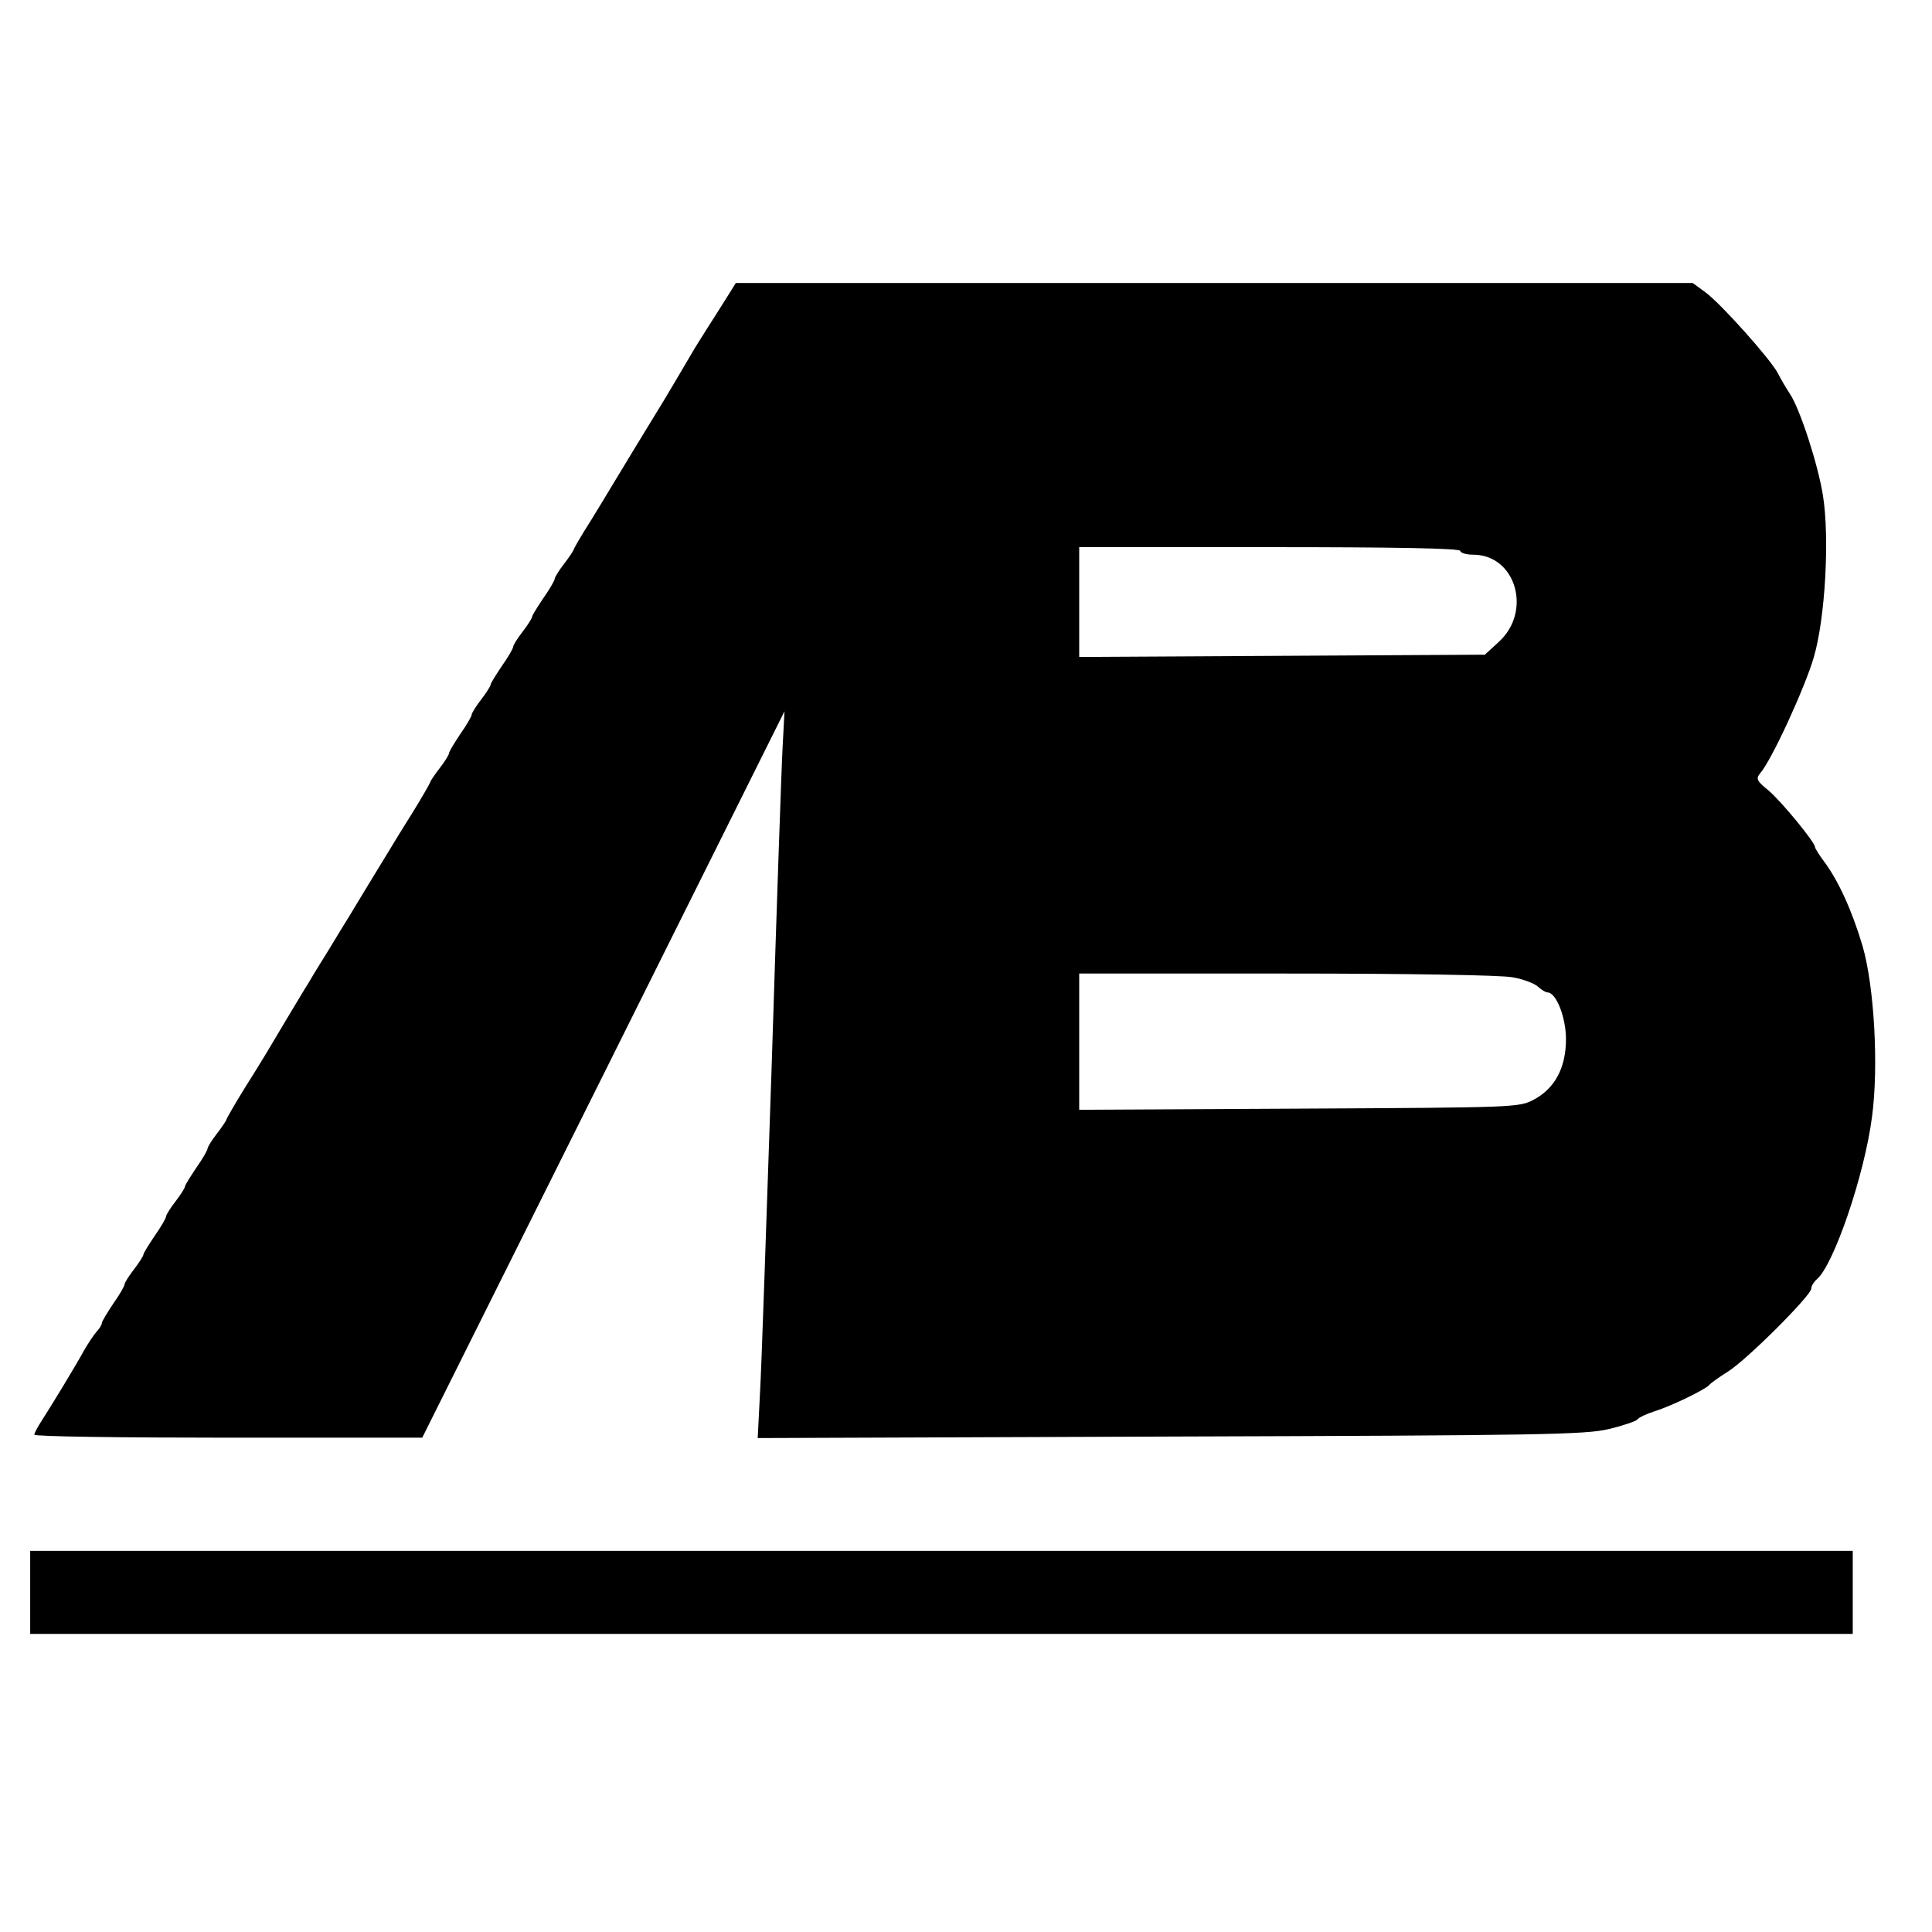
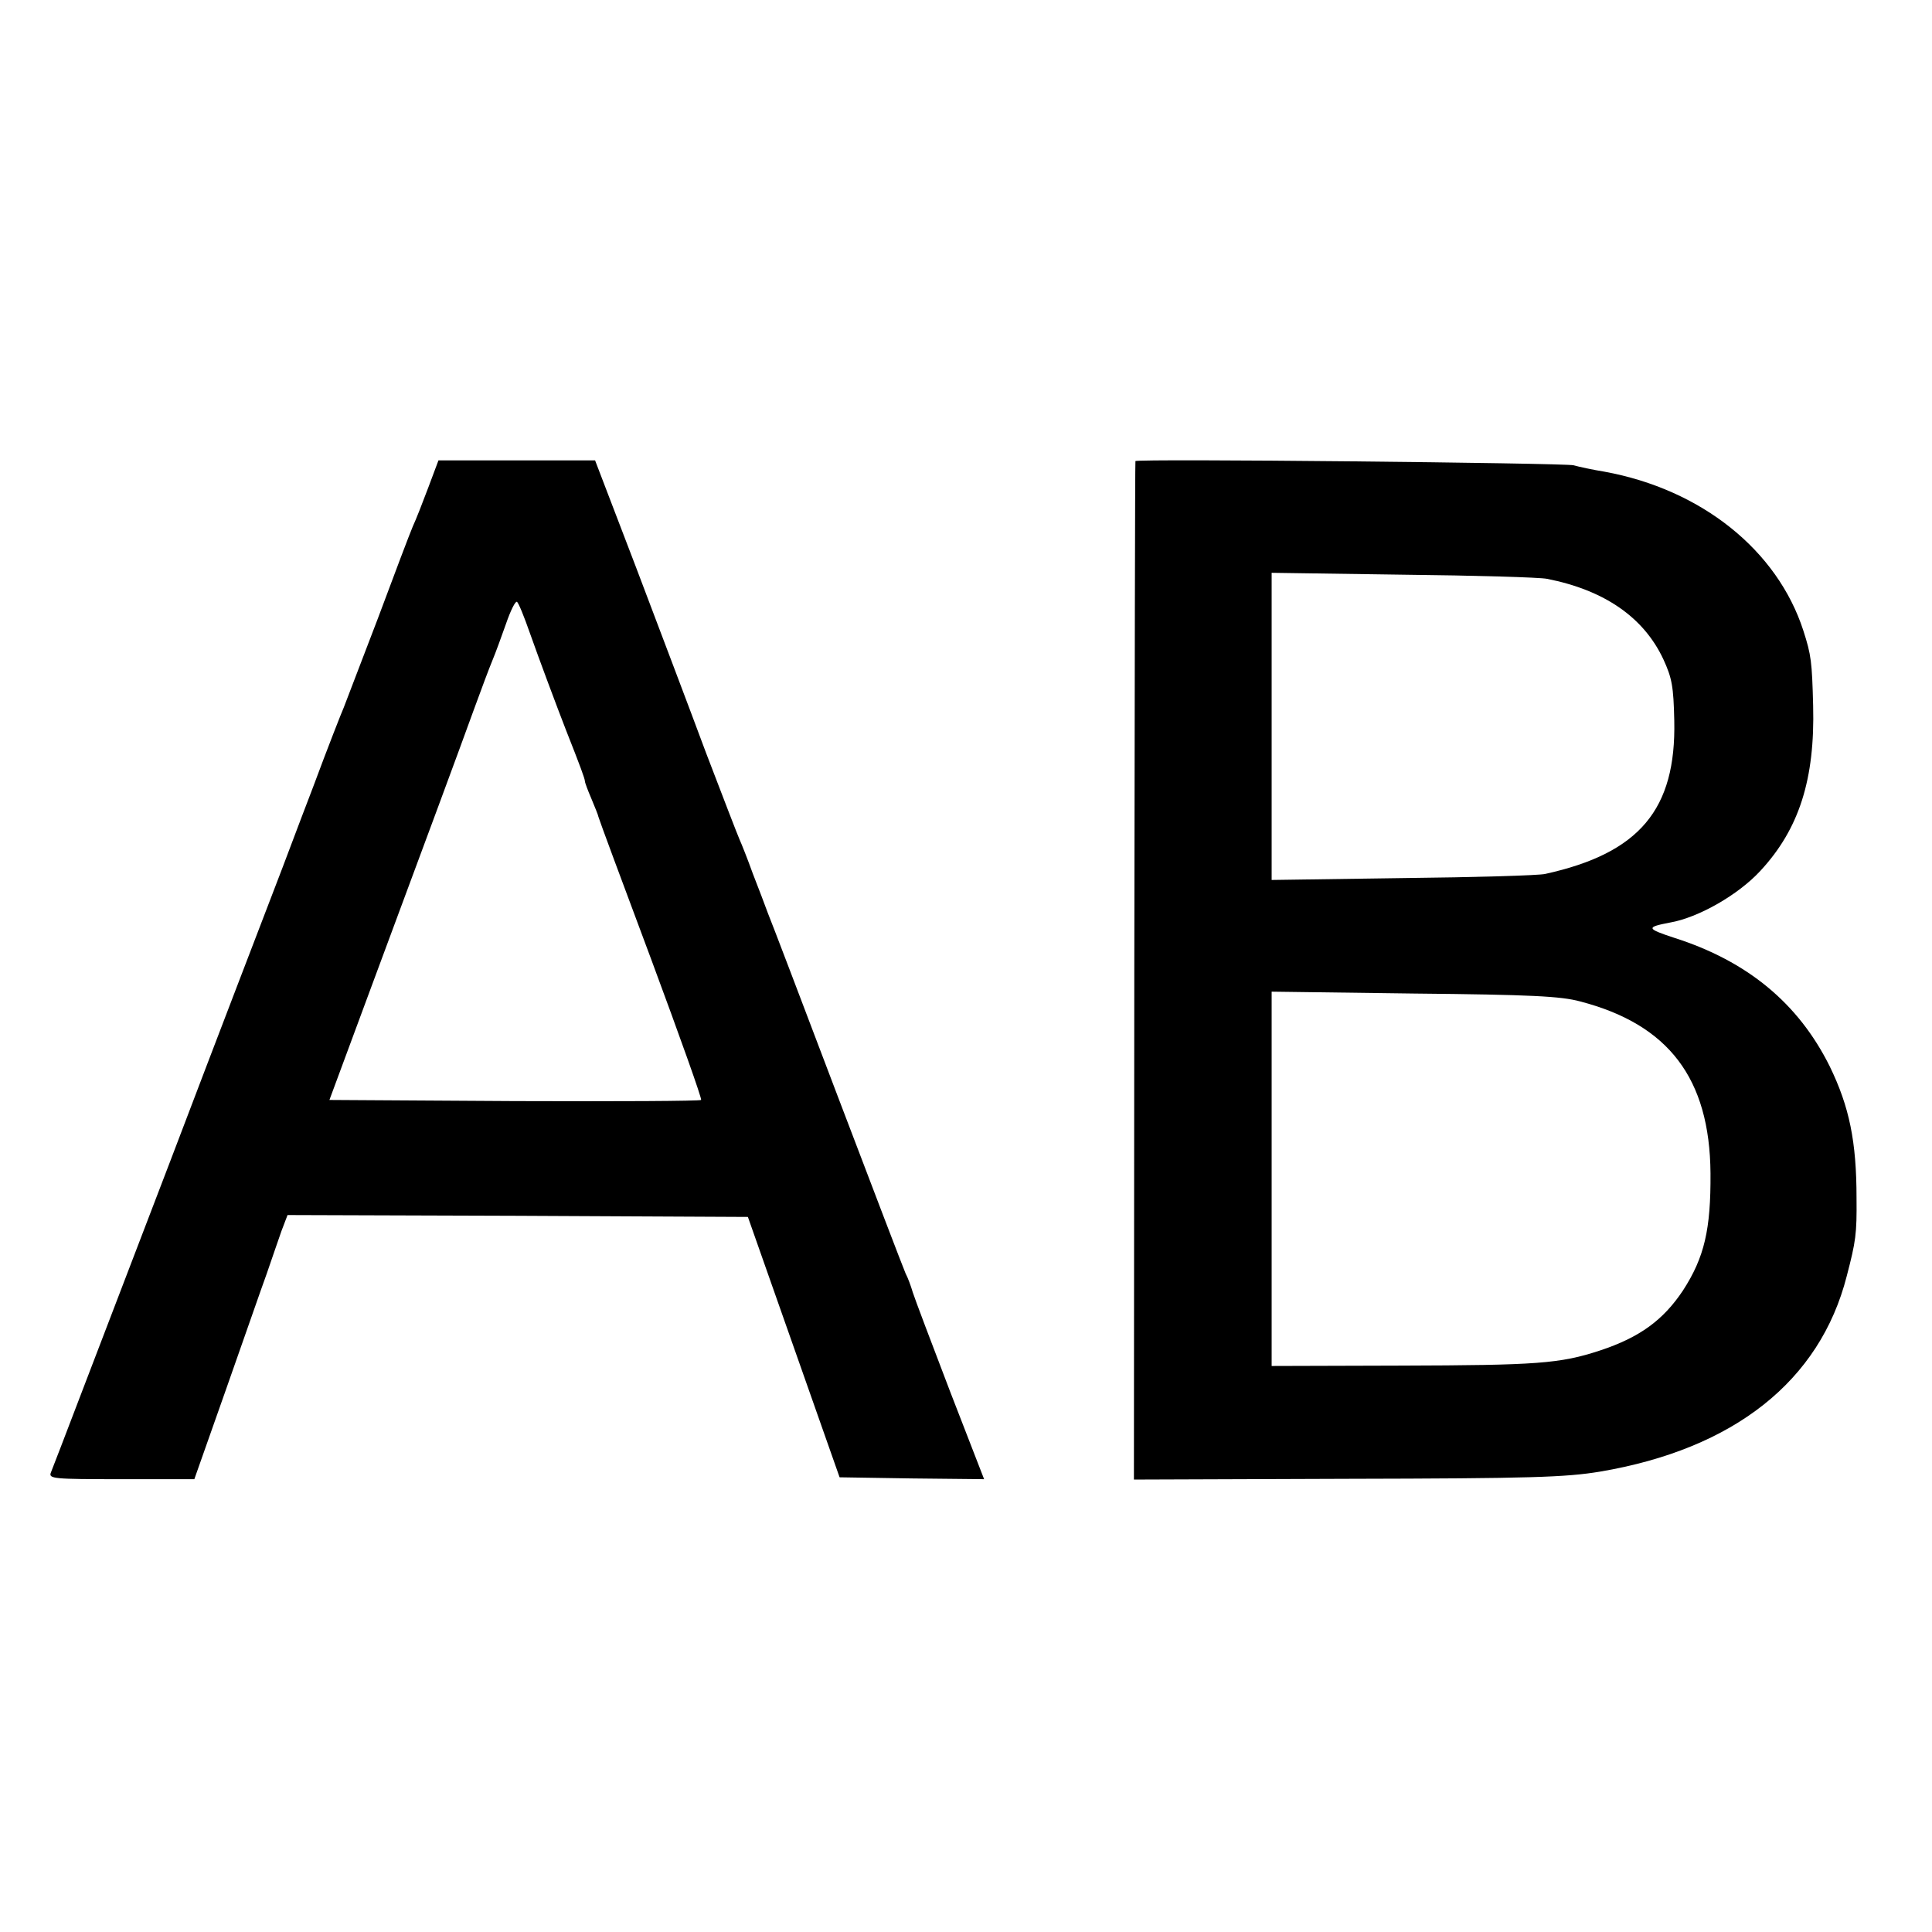
<svg xmlns="http://www.w3.org/2000/svg" version="1.0" width="512pt" height="512pt" viewBox="0 0 512 512" preserveAspectRatio="xMidYMid meet">
  <g transform="translate(0,512) scale(0.1,-0.1)" fill="#000000" stroke="none">
-     <path d="M1925 4330 c-14 -22 -37 -59 -52 -82 -15 -24 -33 -52 -39 -63 -11 -19 -78 -133 -99 -166 -11 -18 -94 -154 -110 -181 -5 -9 -31 -51 -57 -94 -27 -42 -48 -79 -48 -81 0 -2 -11 -19 -25 -37 -14 -18 -25 -36 -25 -40 0 -4 -13 -27 -30 -51 -16 -24 -30 -46 -30 -50 0 -3 -11 -21 -25 -39 -14 -18 -25 -36 -25 -40 0 -4 -13 -27 -30 -51 -16 -24 -30 -46 -30 -50 0 -3 -11 -21 -25 -39 -14 -18 -25 -36 -25 -40 0 -4 -13 -27 -30 -51 -16 -24 -30 -47 -30 -51 0 -4 -11 -22 -25 -40 -14 -18 -25 -35 -25 -37 0 -2 -21 -39 -47 -81 -27 -43 -53 -85 -58 -94 -18 -29 -100 -164 -110 -181 -6 -9 -30 -49 -55 -90 -25 -40 -50 -81 -55 -90 -6 -9 -30 -50 -55 -91 -57 -96 -56 -95 -113 -186 -26 -42 -47 -79 -47 -81 0 -2 -11 -19 -25 -37 -14 -18 -25 -36 -25 -40 0 -4 -13 -27 -30 -51 -16 -24 -30 -46 -30 -50 0 -3 -11 -21 -25 -39 -14 -18 -25 -36 -25 -40 0 -4 -13 -27 -30 -51 -16 -24 -30 -46 -30 -50 0 -3 -11 -21 -25 -39 -14 -18 -25 -36 -25 -40 0 -4 -13 -27 -30 -51 -16 -24 -30 -47 -30 -51 0 -4 -6 -15 -14 -23 -8 -9 -23 -32 -34 -51 -20 -37 -85 -144 -114 -189 -9 -14 -17 -29 -17 -33 -1 -5 231 -8 514 -8 l514 0 480 962 480 963 -5 -95 c-3 -52 -16 -432 -29 -845 -14 -412 -27 -803 -31 -868 l-6 -118 1094 4 c986 3 1100 5 1162 20 38 9 72 21 75 25 3 5 24 15 46 22 45 14 137 59 145 70 3 4 25 20 49 35 50 31 221 202 221 220 0 7 7 18 15 25 44 37 126 275 146 430 18 134 6 346 -25 453 -28 94 -64 173 -102 224 -13 17 -24 35 -24 38 0 13 -89 121 -123 150 -31 25 -34 31 -23 45 30 33 120 229 143 309 30 103 42 315 24 428 -13 82 -61 230 -88 270 -10 15 -24 39 -31 53 -18 36 -151 185 -192 215 l-34 25 -1268 0 -1268 0 -25 -40z m1945 -670 c0 -5 15 -10 34 -10 113 0 157 -150 68 -231 l-37 -34 -537 -3 -538 -3 0 146 0 145 505 0 c330 0 505 -3 505 -10z m139 -1130 c29 -5 59 -17 67 -25 9 -8 20 -15 25 -15 23 0 49 -66 49 -124 0 -75 -29 -130 -85 -160 -39 -21 -49 -21 -622 -24 l-583 -3 0 181 0 180 549 0 c318 0 570 -4 600 -10z" />
-     <path d="M80 900 l0 -110 2415 0 2415 0 0 110 0 110 -2415 0 -2415 0 0 -110z" />
+     <path d="M1135 3828 c-15 -40 -33 -86 -41 -103 -7 -16 -49 -127 -93 -245 -45 -118 -86 -224 -90 -235 -5 -11 -42 -105 -81 -210 -40 -104 -82 -217 -95 -250 -39 -102 -148 -385 -283 -740 -190 -495 -309 -808 -317 -827 -7 -17 6 -18 186 -18 l194 0 84 238 c46 130 94 269 108 307 13 39 31 89 39 113 l16 42 610 -2 610 -3 44 -125 c50 -142 108 -307 162 -460 l37 -105 191 -3 192 -2 -90 232 c-49 128 -94 247 -99 263 -5 17 -13 39 -19 50 -5 11 -86 223 -180 470 -94 248 -177 466 -185 485 -7 19 -25 67 -40 105 -14 39 -30 79 -35 90 -5 11 -45 115 -89 230 -43 116 -127 337 -186 493 l-108 282 -208 0 -207 0 -27 -72z m269 -385 c24 -68 73 -199 96 -258 38 -96 50 -129 50 -135 0 -4 8 -25 17 -46 9 -22 18 -43 19 -49 1 -5 64 -175 140 -378 75 -202 135 -370 132 -372 -3 -3 -225 -4 -495 -3 l-490 3 113 305 c149 401 228 614 270 730 19 52 41 111 49 130 8 19 24 63 36 97 12 35 25 61 29 58 4 -2 19 -39 34 -82z" />
+     <path d="M3009 3898 c-1 -2 -2 -610 -3 -1351 l-1 -1348 565 2 c488 1 579 4 670 19 355 60 583 240 654 518 24 92 27 112 26 207 0 150 -19 242 -71 349 -83 167 -218 279 -413 341 -73 24 -74 28 -11 40 76 13 182 74 240 137 103 111 145 243 140 438 -3 116 -5 134 -26 199 -69 213 -270 374 -527 421 -31 5 -68 13 -82 17 -25 6 -1159 18 -1161 11z m1091 -312 c152 -30 256 -102 308 -213 23 -50 27 -72 29 -163 5 -235 -92 -351 -342 -406 -16 -4 -186 -9 -377 -11 l-348 -5 0 407 0 407 348 -5 c191 -2 363 -7 382 -11z m88 -1120 c234 -61 343 -204 345 -455 1 -149 -16 -223 -73 -311 -52 -78 -114 -124 -220 -159 -106 -35 -168 -39 -527 -40 l-343 -1 0 496 0 496 378 -5 c308 -3 389 -7 440 -21z" />
  </g>
</svg>
